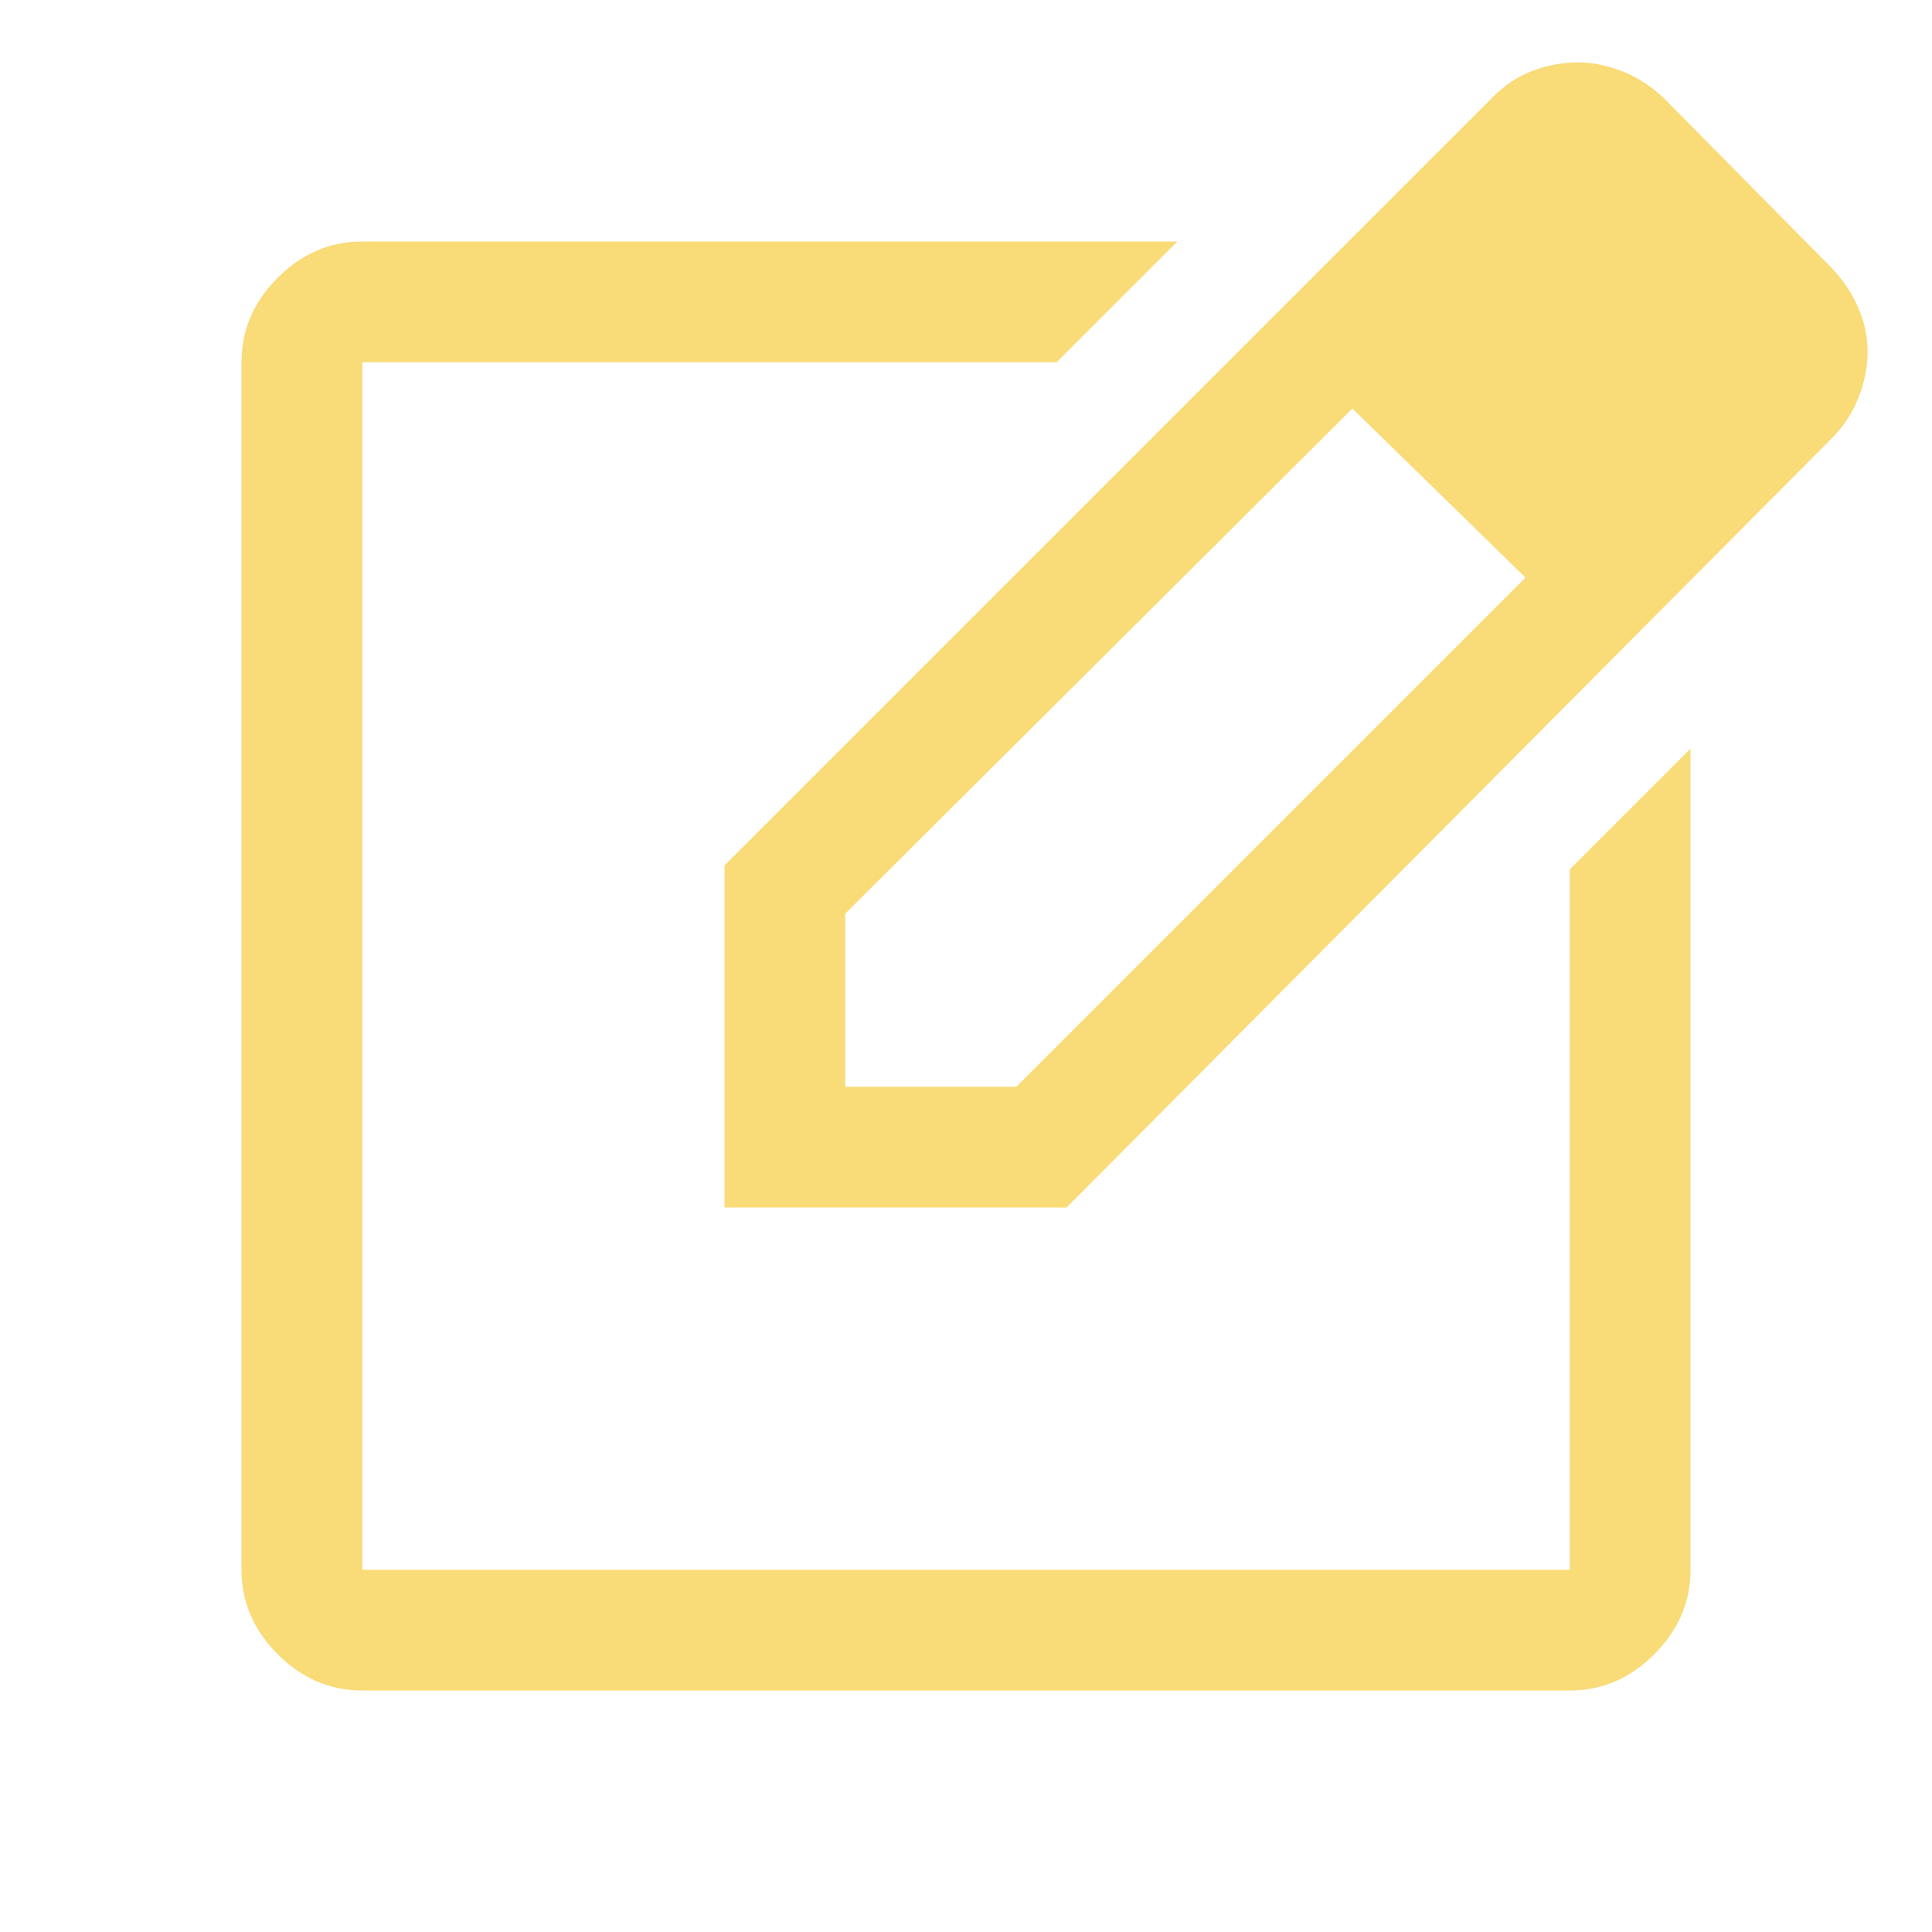
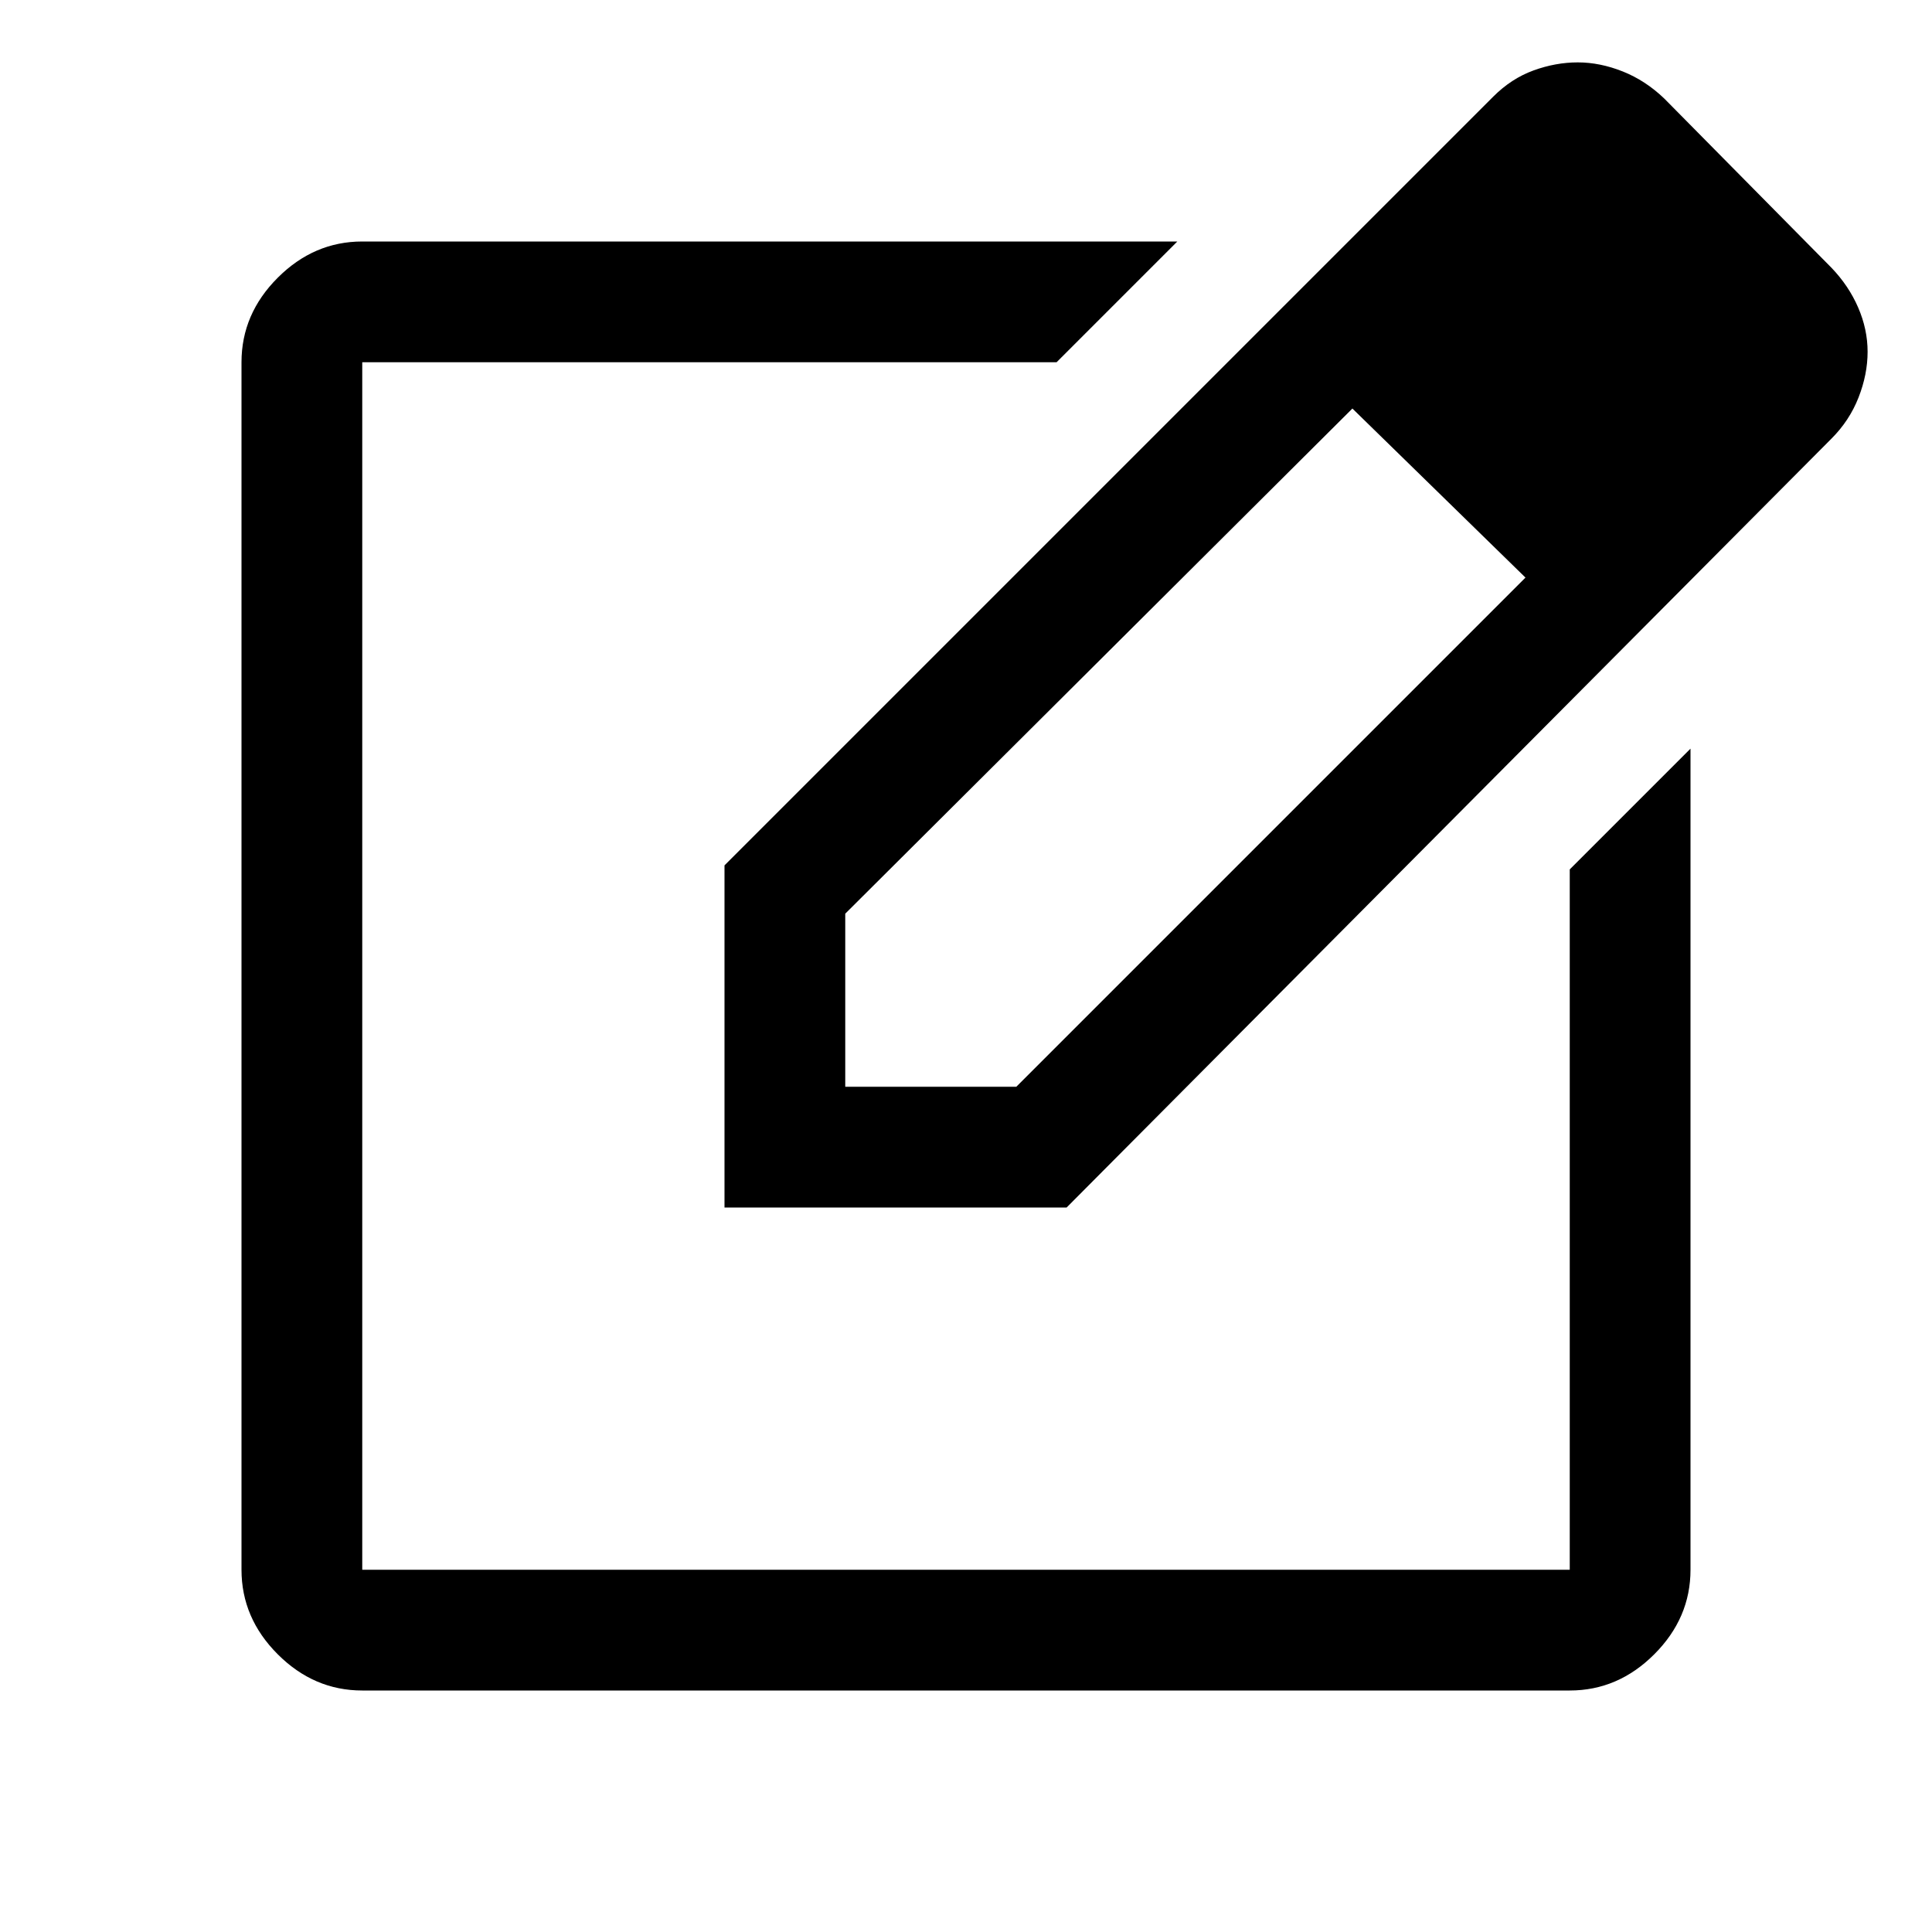
- <svg xmlns="http://www.w3.org/2000/svg" height="37px" viewBox="0 -960 960 960" width="37px" fill="#F9DB78">
+ <svg xmlns="http://www.w3.org/2000/svg" height="37px" viewBox="0 -960 960 960" width="37px" fill="#000000">
  <path d="M180-120q-24 0-42-18t-18-42v-600q0-24 18-42t42-18h405l-60 60H180v600h600v-348l60-60v408q0 24-18 42t-42 18H180Zm300-360ZM360-360v-170l382-382q9-9 20-13t22-4q11 0 22.32 4.5Q817.63-920 827-911l83 84q8.61 8.96 13.3 19.78 4.7 10.83 4.7 22.02 0 11.2-4.5 22.7T910-742L530-360H360Zm508-425-84-84 84 84ZM420-420h85l253-253-43-42-43-42-252 251v86Zm295-295-43-42 43 42 43 42-43-42Z" />
</svg>
